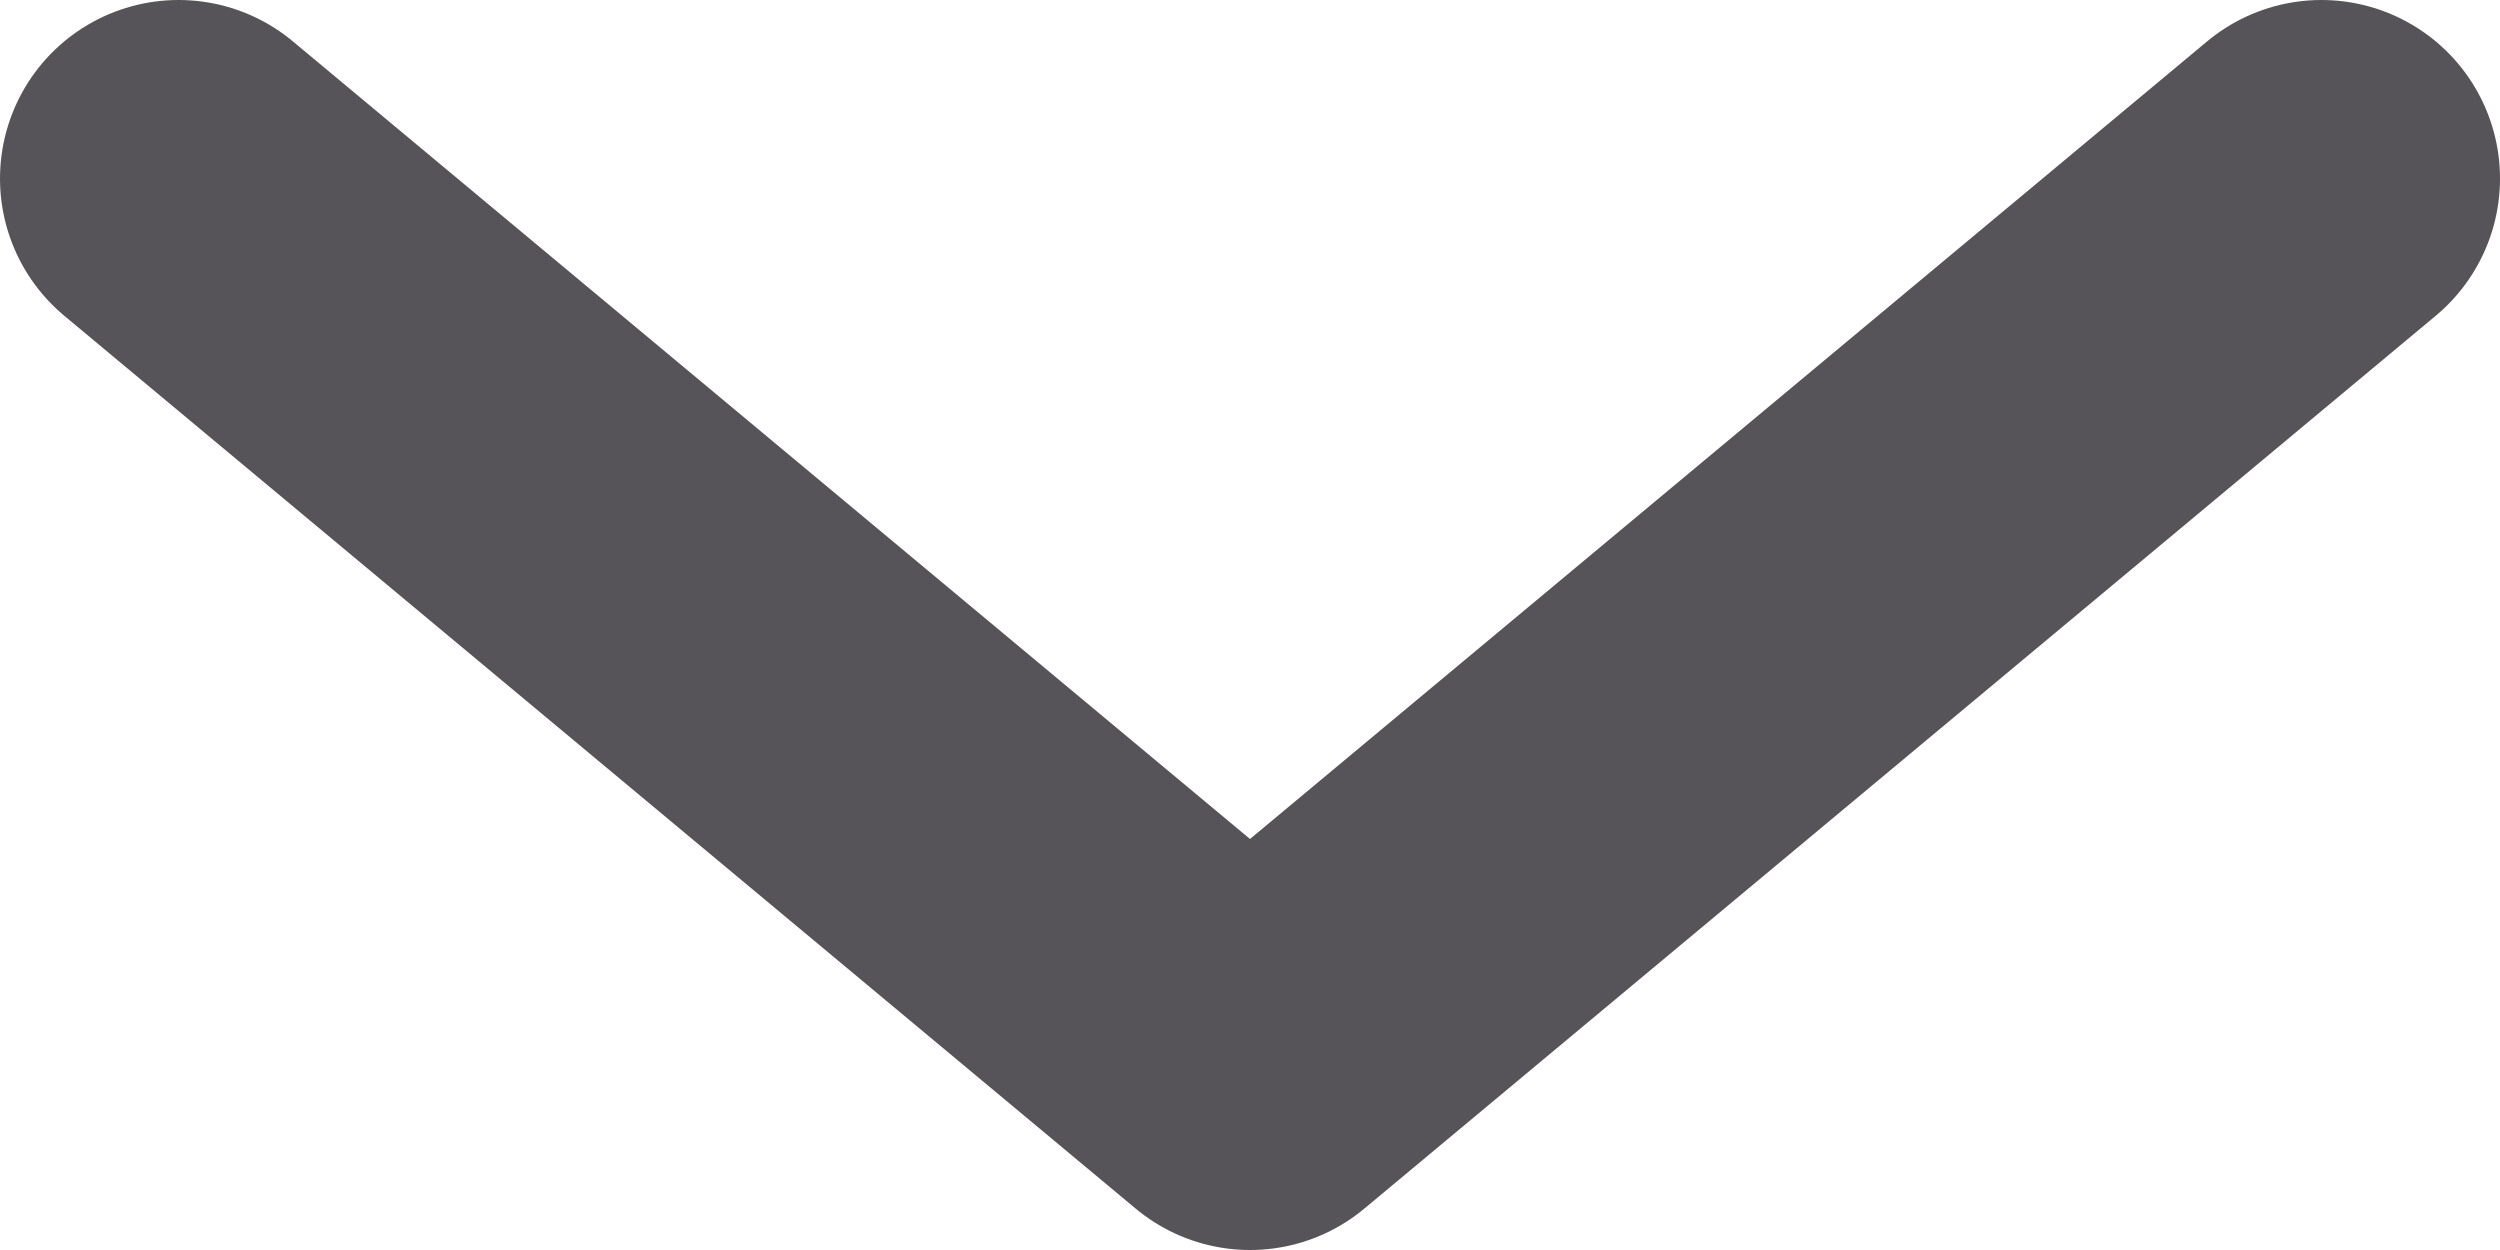
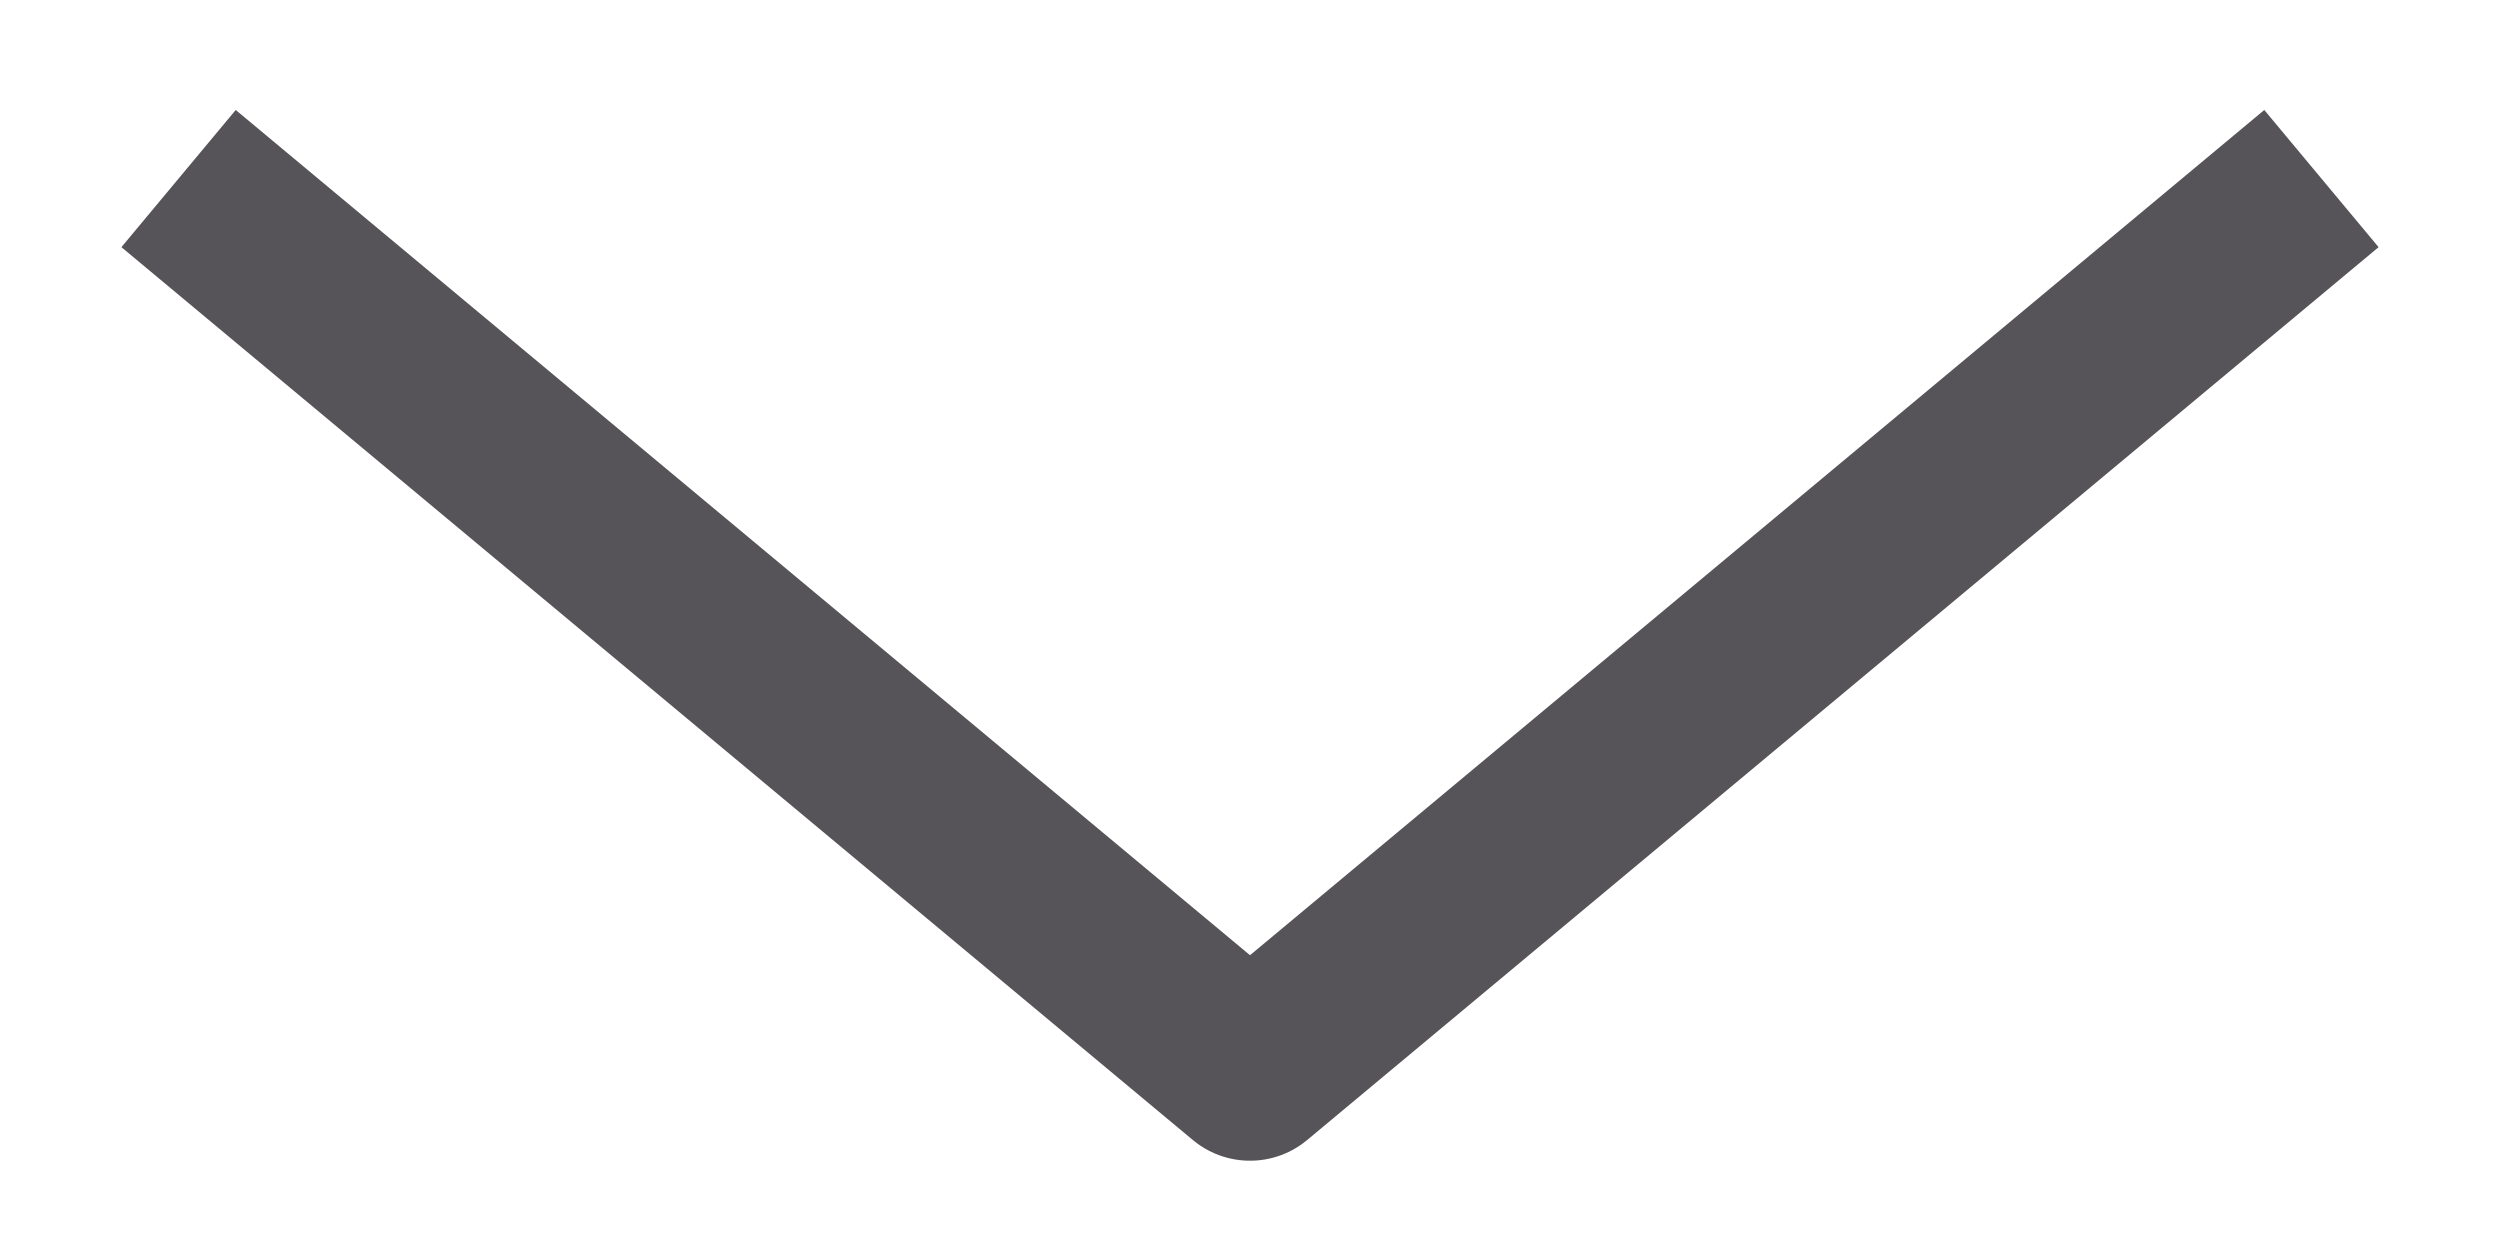
<svg xmlns="http://www.w3.org/2000/svg" width="14" height="7" viewBox="0 0 14 7" fill="none">
-   <path d="M13 1L7 6L1 1" stroke="#565458" stroke-width="2" stroke-linecap="round" stroke-linejoin="round" />
+   <path d="M13 1L7 6L1 1" stroke="#565458" strokeWidth="2" strokeLinecap="round" stroke-linejoin="round" />
</svg>
